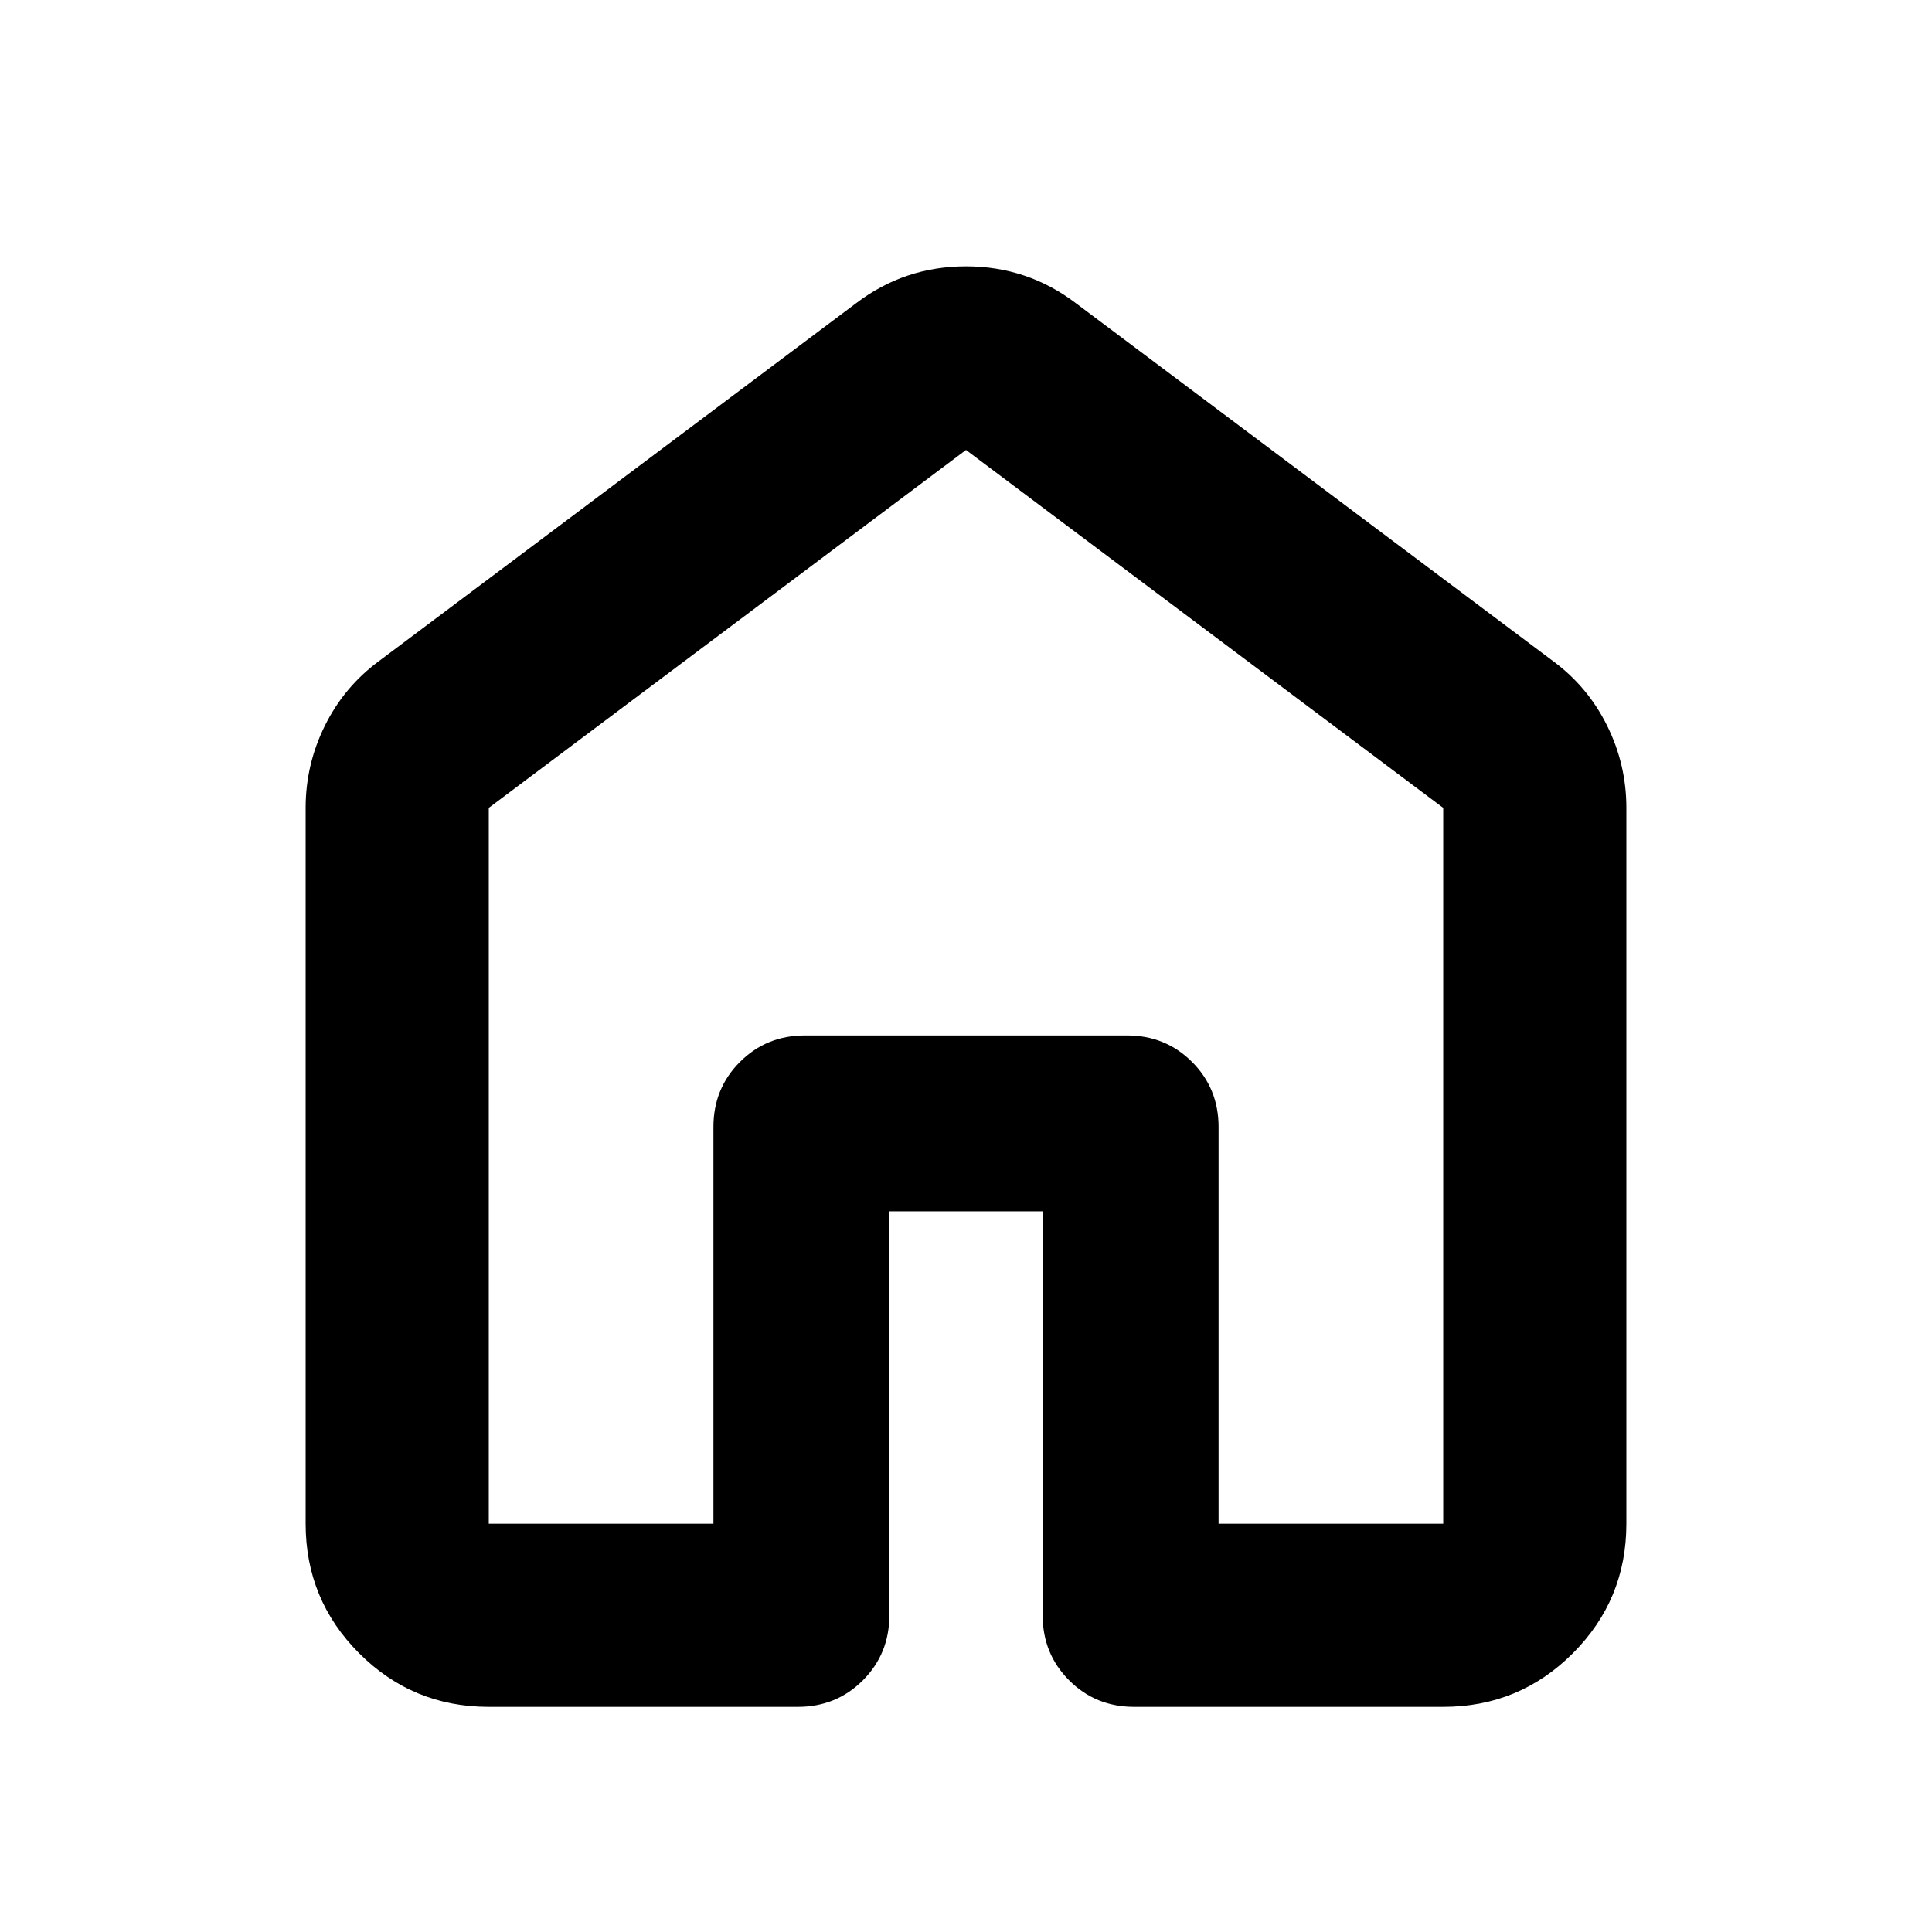
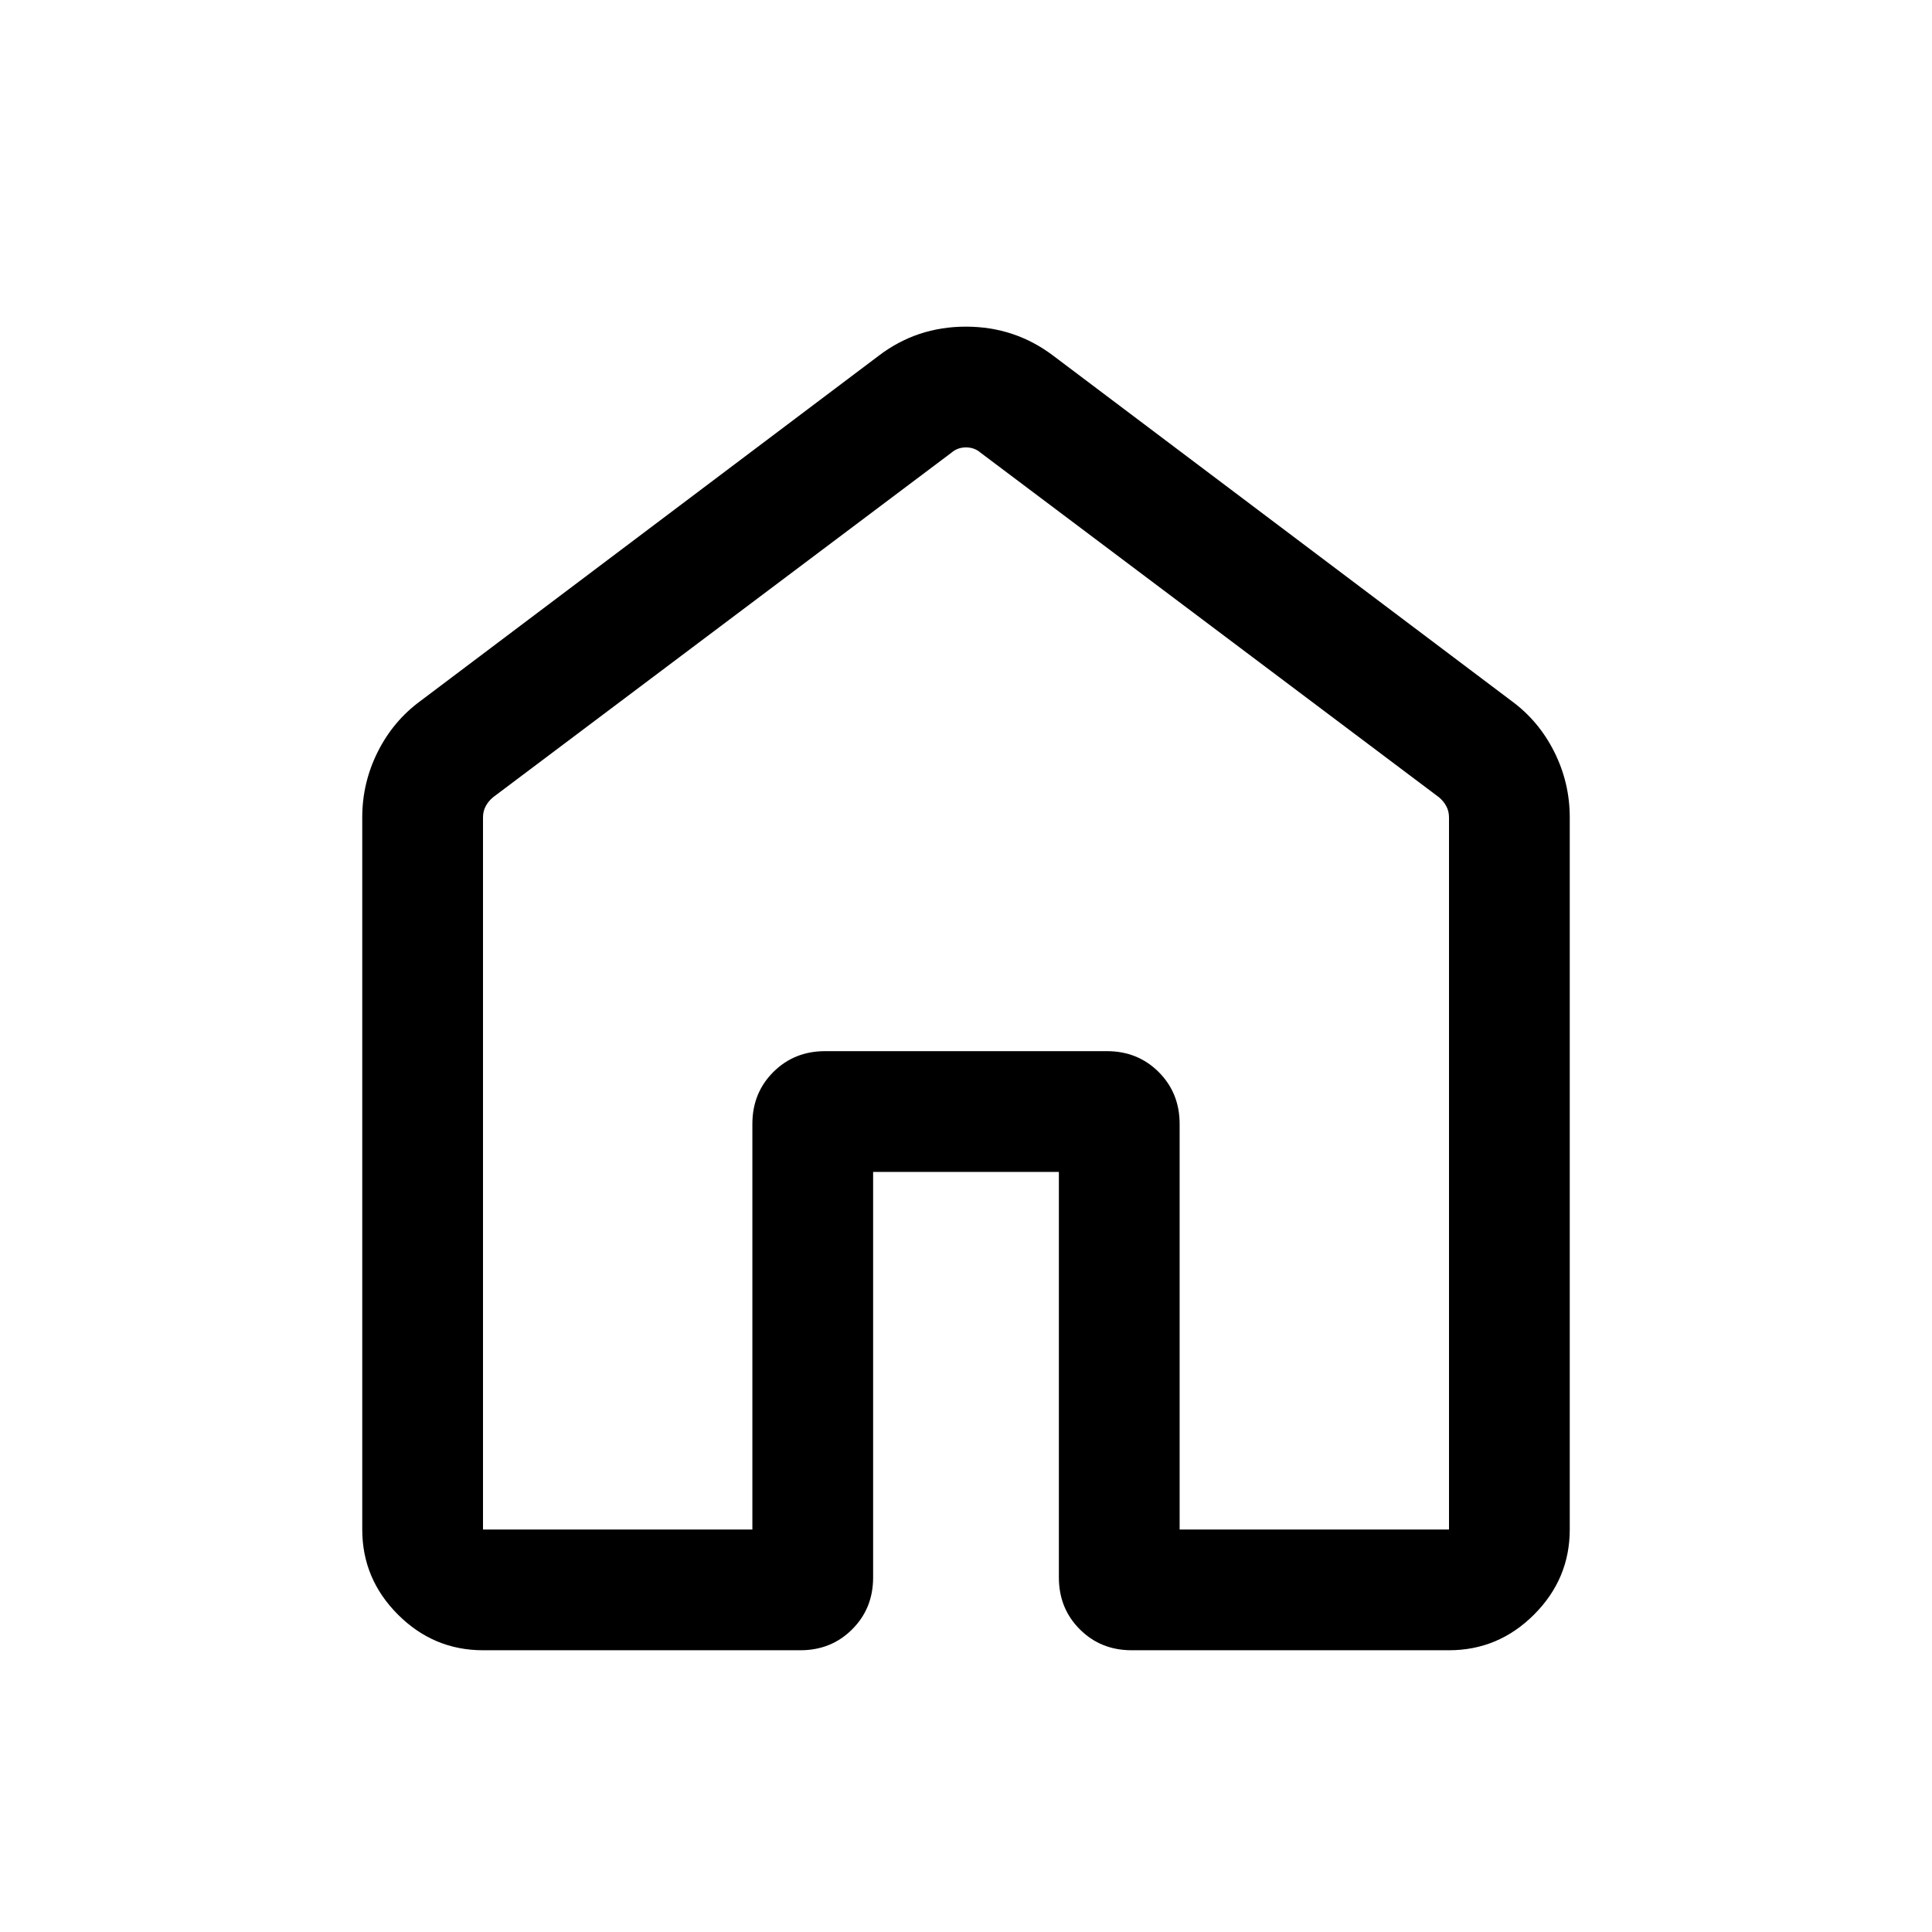
<svg xmlns="http://www.w3.org/2000/svg" height="24" viewBox="0 -960 960 960" width="24">
-   <path d="M242.87-202.87H354.5V-400q0-19.15 13.17-32.33Q380.85-445.5 400-445.5h160q19.15 0 32.33 13.17Q605.5-419.15 605.5-400v197.13h111.63v-355.7L480-736.41 242.87-558.57v355.7Zm-91 0v-355.7q0-21.57 9.58-40.87 9.57-19.3 26.72-31.97L425.3-809.26q24.11-18.39 54.7-18.39 30.59 0 54.7 18.39l237.13 177.85q17.15 12.67 26.72 31.97 9.58 19.3 9.58 40.87v355.7q0 37.78-26.61 64.39t-64.39 26.61H563.59q-19.16 0-32.33-13.17-13.17-13.18-13.17-32.33v-200.72h-76.18v200.72q0 19.15-13.17 32.33-13.17 13.17-32.33 13.17H242.87q-37.78 0-64.39-26.61t-26.61-64.39ZM480-469.76Z" />
+   <path d="M240-200h133.85v-201.54q0-15.36 10.39-25.76 10.4-10.39 25.76-10.39h140q15.36 0 25.76 10.39 10.39 10.4 10.39 25.76V-200H720v-353.85q0-3.07-1.35-5.57-1.34-2.5-3.65-4.43L487.31-735q-3.08-2.69-7.31-2.69-4.23 0-7.31 2.69L245-563.85q-2.31 1.93-3.65 4.43-1.35 2.5-1.35 5.57V-200Zm-60 0v-353.85q0-17.17 7.68-32.53 7.69-15.37 21.24-25.31l227.7-171.54q18.95-14.46 43.32-14.46t43.44 14.46l227.7 171.54q13.55 9.94 21.24 25.31 7.68 15.36 7.68 32.53V-200q0 24.54-17.73 42.27Q744.54-140 720-140H562.31q-15.37 0-25.76-10.4-10.4-10.39-10.4-25.76v-201.53h-92.3v201.53q0 15.37-10.4 25.76-10.39 10.4-25.76 10.4H240q-24.54 0-42.27-17.73Q180-175.46 180-200Zm300-269.23Z" />
</svg>
